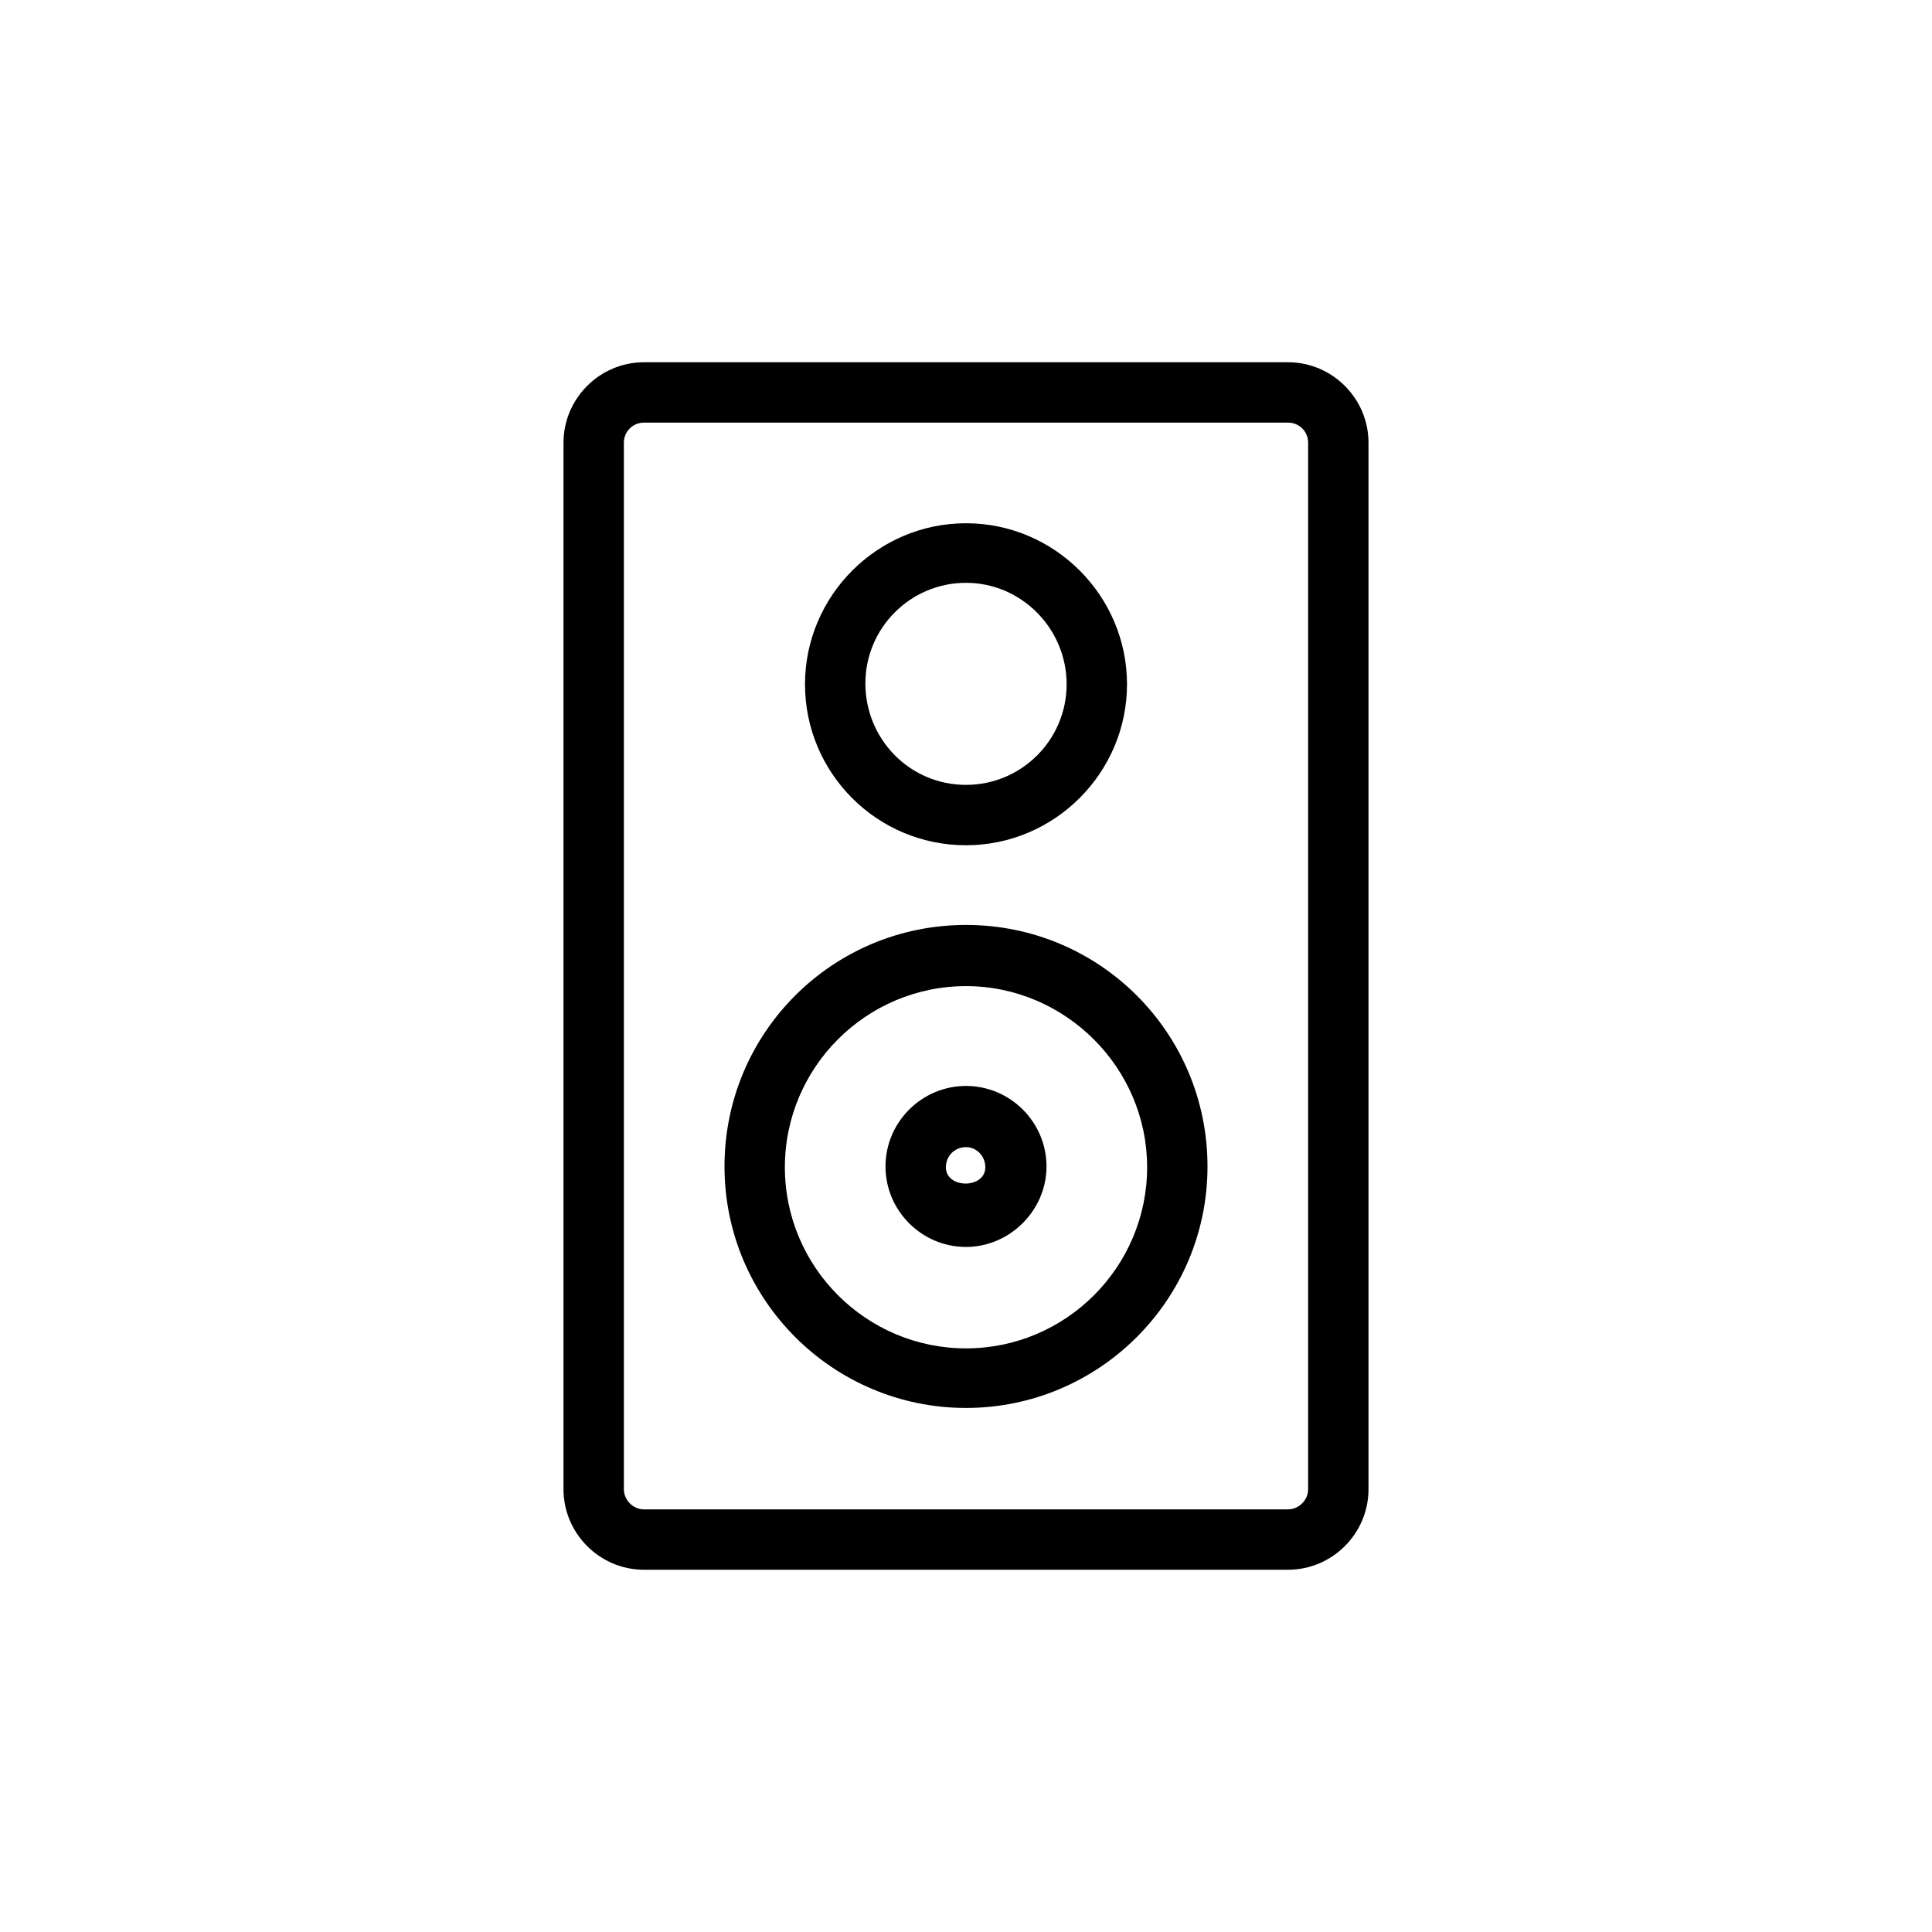
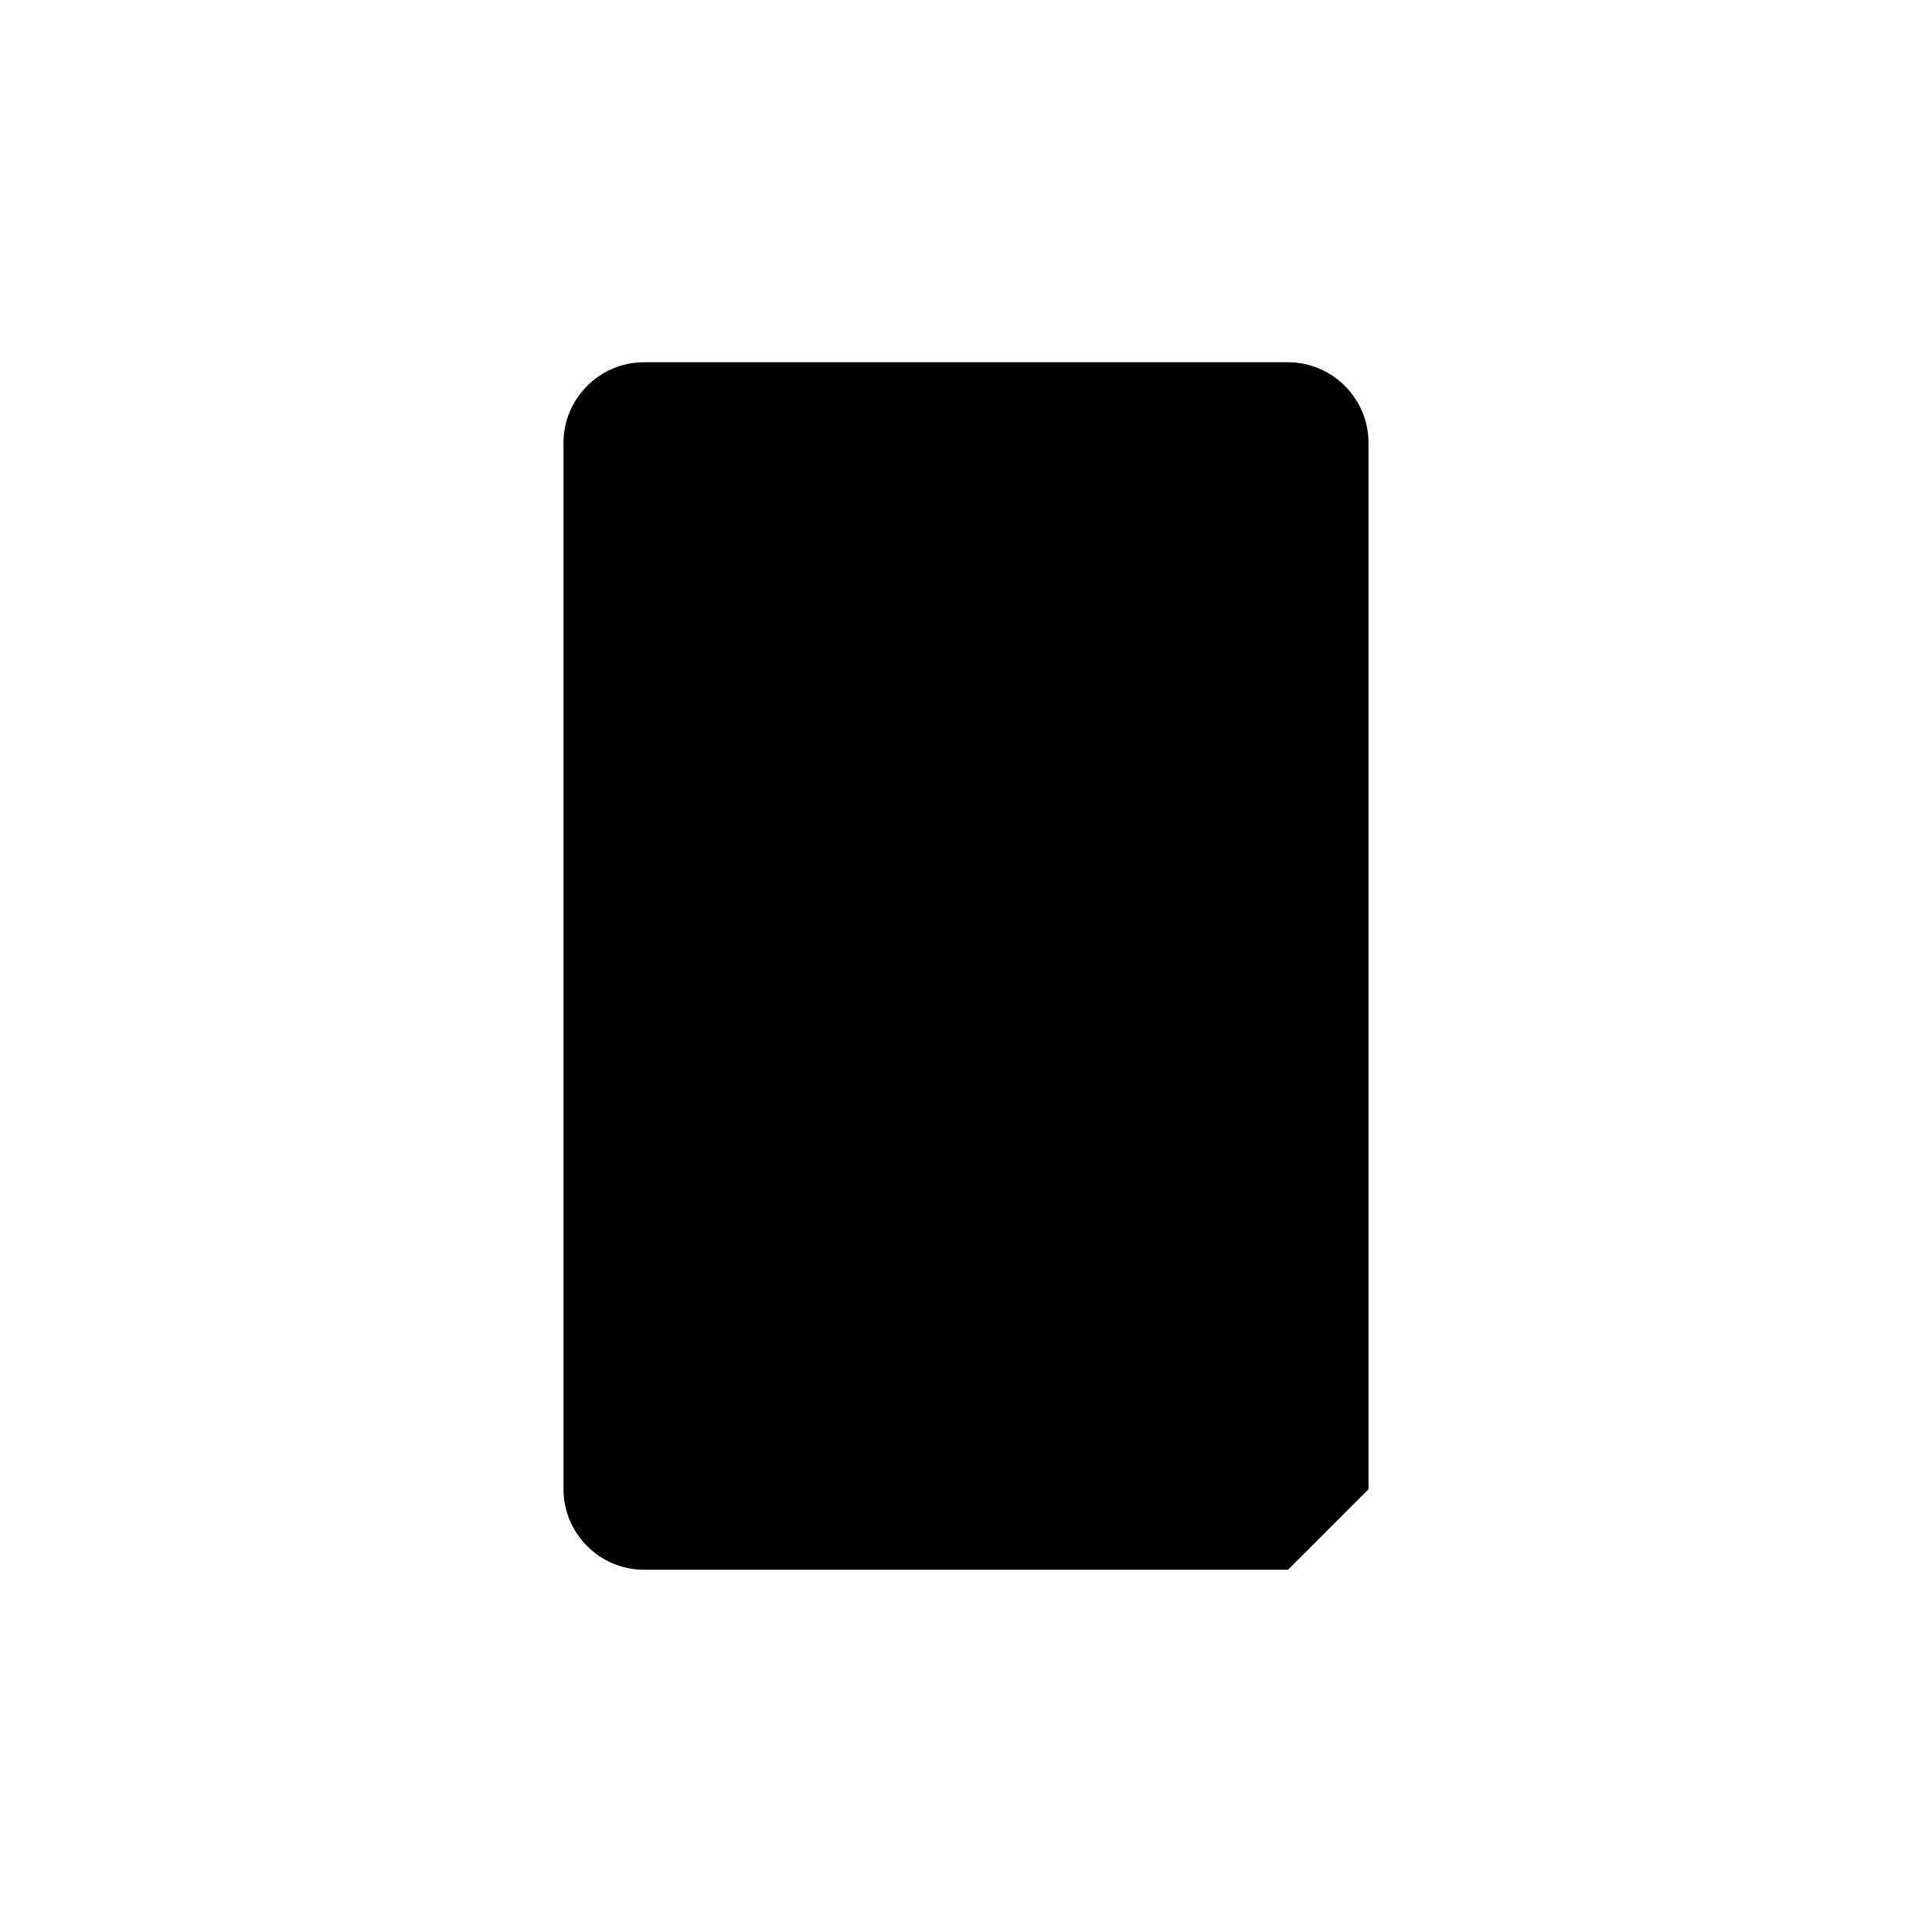
<svg xmlns="http://www.w3.org/2000/svg" viewBox="0 0 24 24">
-   <path d="M16,19.5H8c-0.55,0-1-0.45-1-1V5.5c0-0.55,0.45-1,1-1H16c0.55,0,1,0.45,1,1V18.5   C17,19.05,16.55,19.5,16,19.5z M8,5.25c-0.14,0-0.25,0.11-0.25,0.25V18.5c0,0.13,0.11,0.25,0.25,0.25H16   c0.13,0,0.25-0.11,0.25-0.25V5.5c0-0.14-0.11-0.25-0.25-0.25H8z" />
-   <path d="M12,10.5c-1.11,0-2-0.9-2-2s0.9-2,2-2s2,0.9,2,2S13.1,10.5,12,10.5z M12,7.24c-0.69,0-1.25,0.56-1.25,1.25   S11.3,9.75,12,9.75c0.69,0,1.25-0.56,1.25-1.25S12.69,7.24,12,7.24z" />
-   <path d="M12,15.49c-0.55,0-1-0.45-1-1s0.45-1,1-1s1,0.45,1,1S12.54,15.49,12,15.49z M12,14.25   c-0.14,0-0.25,0.11-0.25,0.25c0,0.27,0.49,0.27,0.49,0C12.24,14.36,12.13,14.25,12,14.25z" />
-   <path d="M12,17.49c-1.65,0-3-1.34-3-3s1.34-3,3-3s3,1.34,3,3S13.65,17.49,12,17.49z M12,12.25   c-1.24,0-2.25,1.01-2.25,2.25s1.01,2.25,2.25,2.25c1.24,0,2.25-1.01,2.25-2.25S13.23,12.25,12,12.25z" />
+   <path d="M16,19.5H8c-0.55,0-1-0.45-1-1V5.5c0-0.55,0.45-1,1-1H16c0.55,0,1,0.45,1,1V18.5,C17,19.05,16.55,19.5,16,19.5z M8,5.25c-0.14,0-0.25,0.11-0.25,0.25V18.5c0,0.13,0.11,0.25,0.25,0.25H16,c0.13,0,0.25-0.11,0.25-0.25V5.5c0-0.14-0.11-0.25-0.25-0.25H8z" />
+   <path d="M12,10.5c-1.11,0-2-0.9-2-2s0.9-2,2-2s2,0.9,2,2S13.1,10.5,12,10.5z M12,7.24c-0.69,0-1.25,0.56-1.25,1.25,S11.3,9.75,12,9.75c0.69,0,1.25-0.56,1.25-1.25S12.69,7.24,12,7.24z" />
+   <path d="M12,15.49c-0.55,0-1-0.45-1-1s0.45-1,1-1s1,0.45,1,1S12.54,15.49,12,15.49z M12,14.25,c-0.14,0-0.25,0.11-0.25,0.25c0,0.27,0.49,0.27,0.49,0C12.24,14.36,12.13,14.25,12,14.25z" />
+   <path d="M12,17.49c-1.65,0-3-1.34-3-3s1.34-3,3-3s3,1.34,3,3S13.65,17.49,12,17.49z M12,12.25,c-1.24,0-2.25,1.01-2.25,2.25s1.01,2.25,2.25,2.25c1.24,0,2.25-1.01,2.25-2.25S13.23,12.25,12,12.25z" />
</svg>
